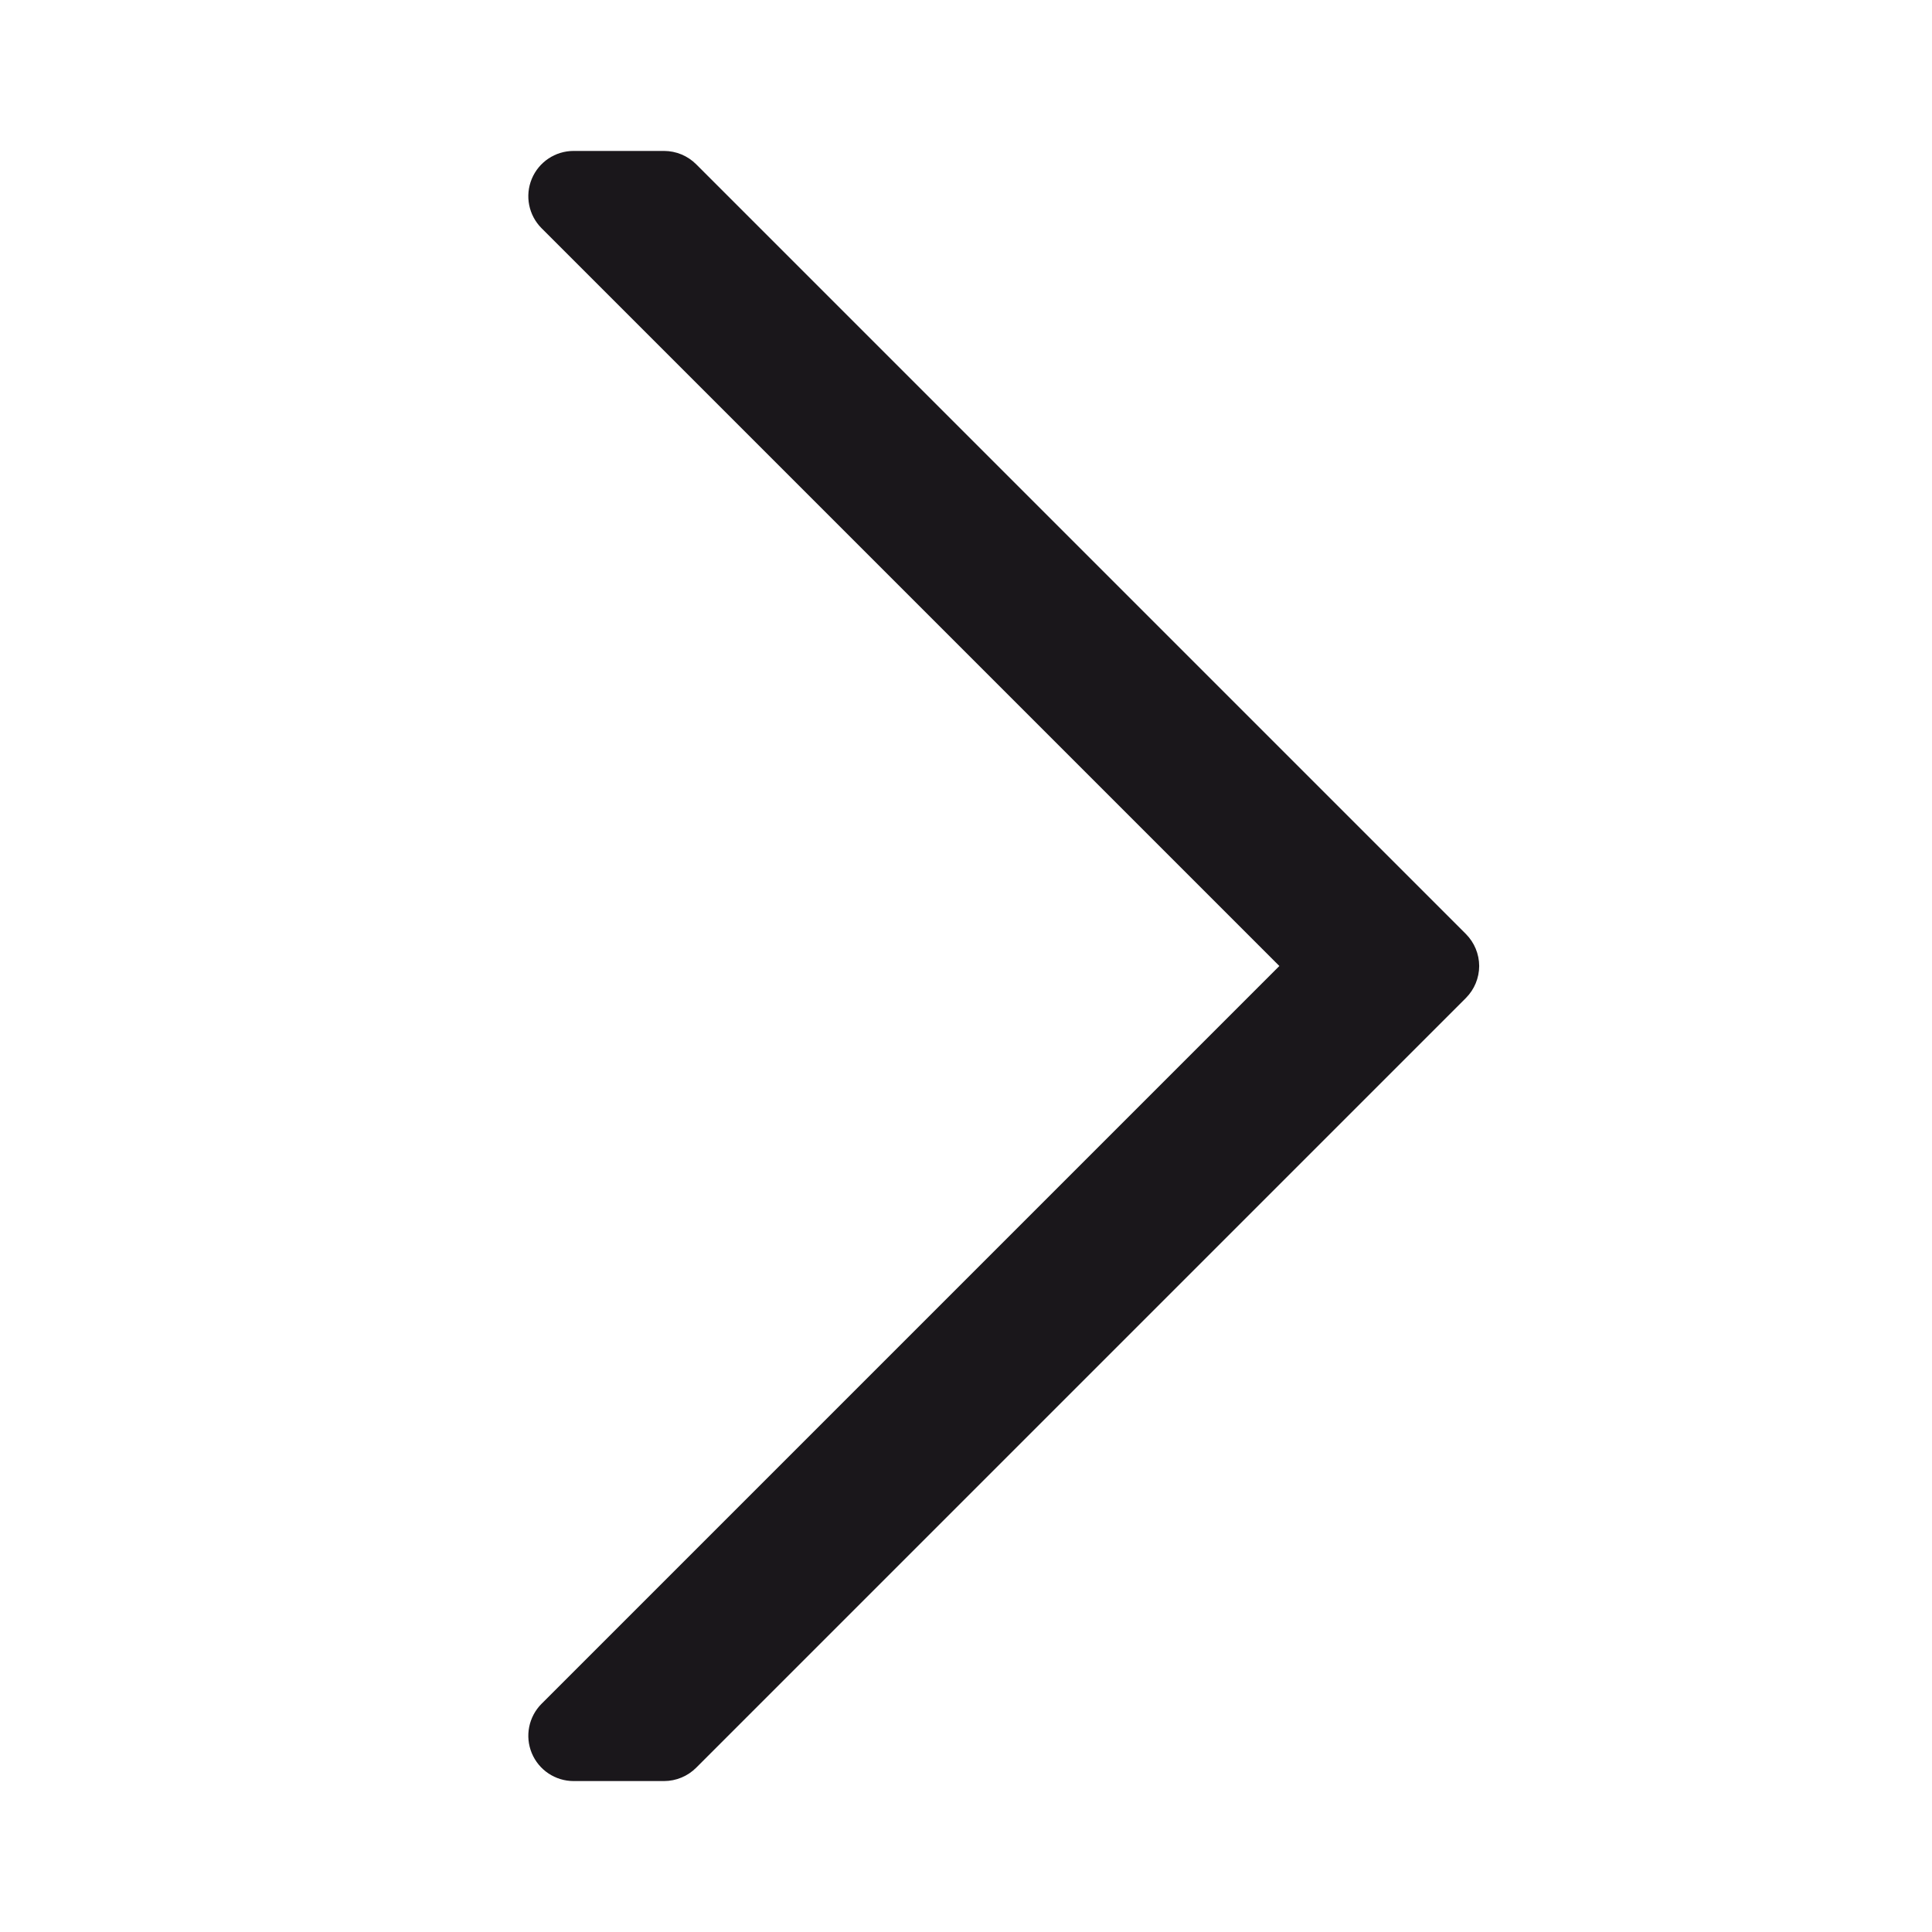
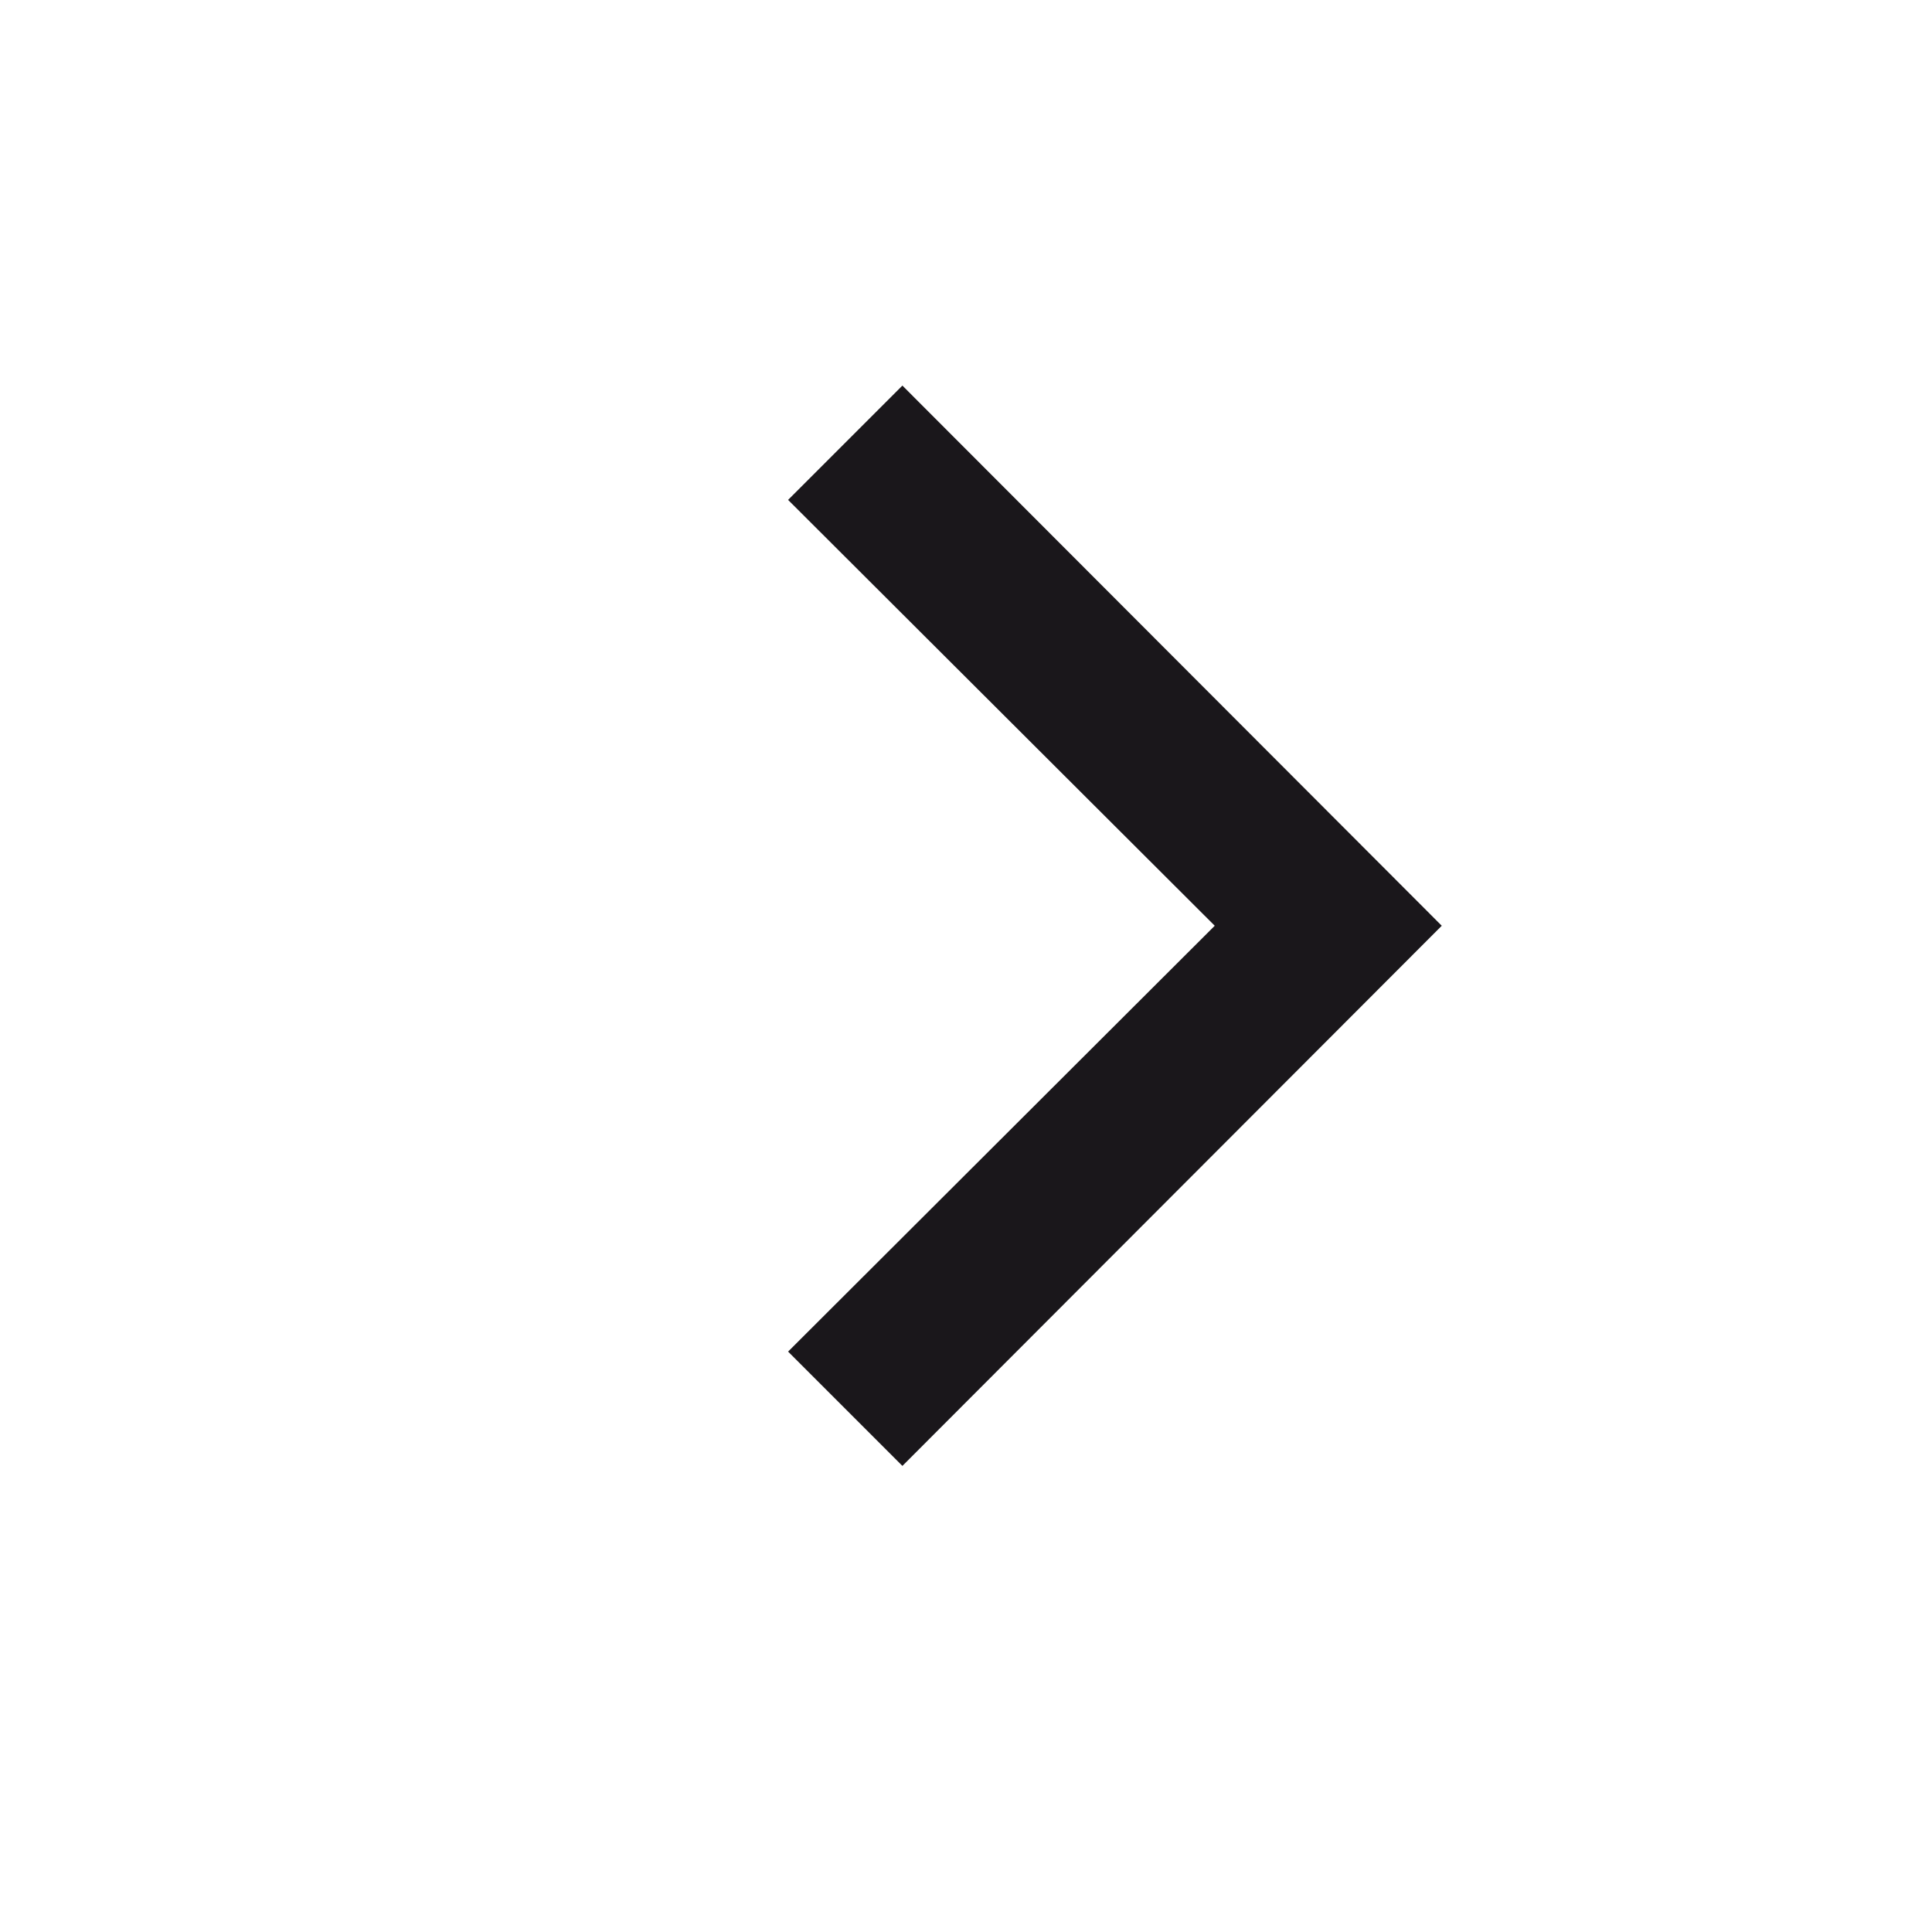
- <svg xmlns="http://www.w3.org/2000/svg" width="64" height="64" viewBox="0 0 64 64">
+ <svg xmlns="http://www.w3.org/2000/svg" width="24" height="24" viewBox="0 0 24 24">
  <defs>
-     <style>.a{fill:#1a171b;}</style>
+     <style>.a{fill:#1a171b}</style>
  </defs>
-   <path class="a" d="M49,32a1.51,1.51,0,0,1-.44,1.06l-25.5,25.5A1.51,1.51,0,0,1,22,59H19a1.5,1.5,0,0,1-1.06-2.56L42.38,32,17.94,7.56A1.5,1.5,0,0,1,19,5h3a1.51,1.51,0,0,1,1.06.44l25.5,25.5A1.51,1.51,0,0,1,49,32Z" />
+   <path class="a" d="M9.79 6.21l5.3 5.29-5.3 5.29 1.42 1.42 6.7-6.71-6.7-6.71-1.42 1.42z" />
</svg>
